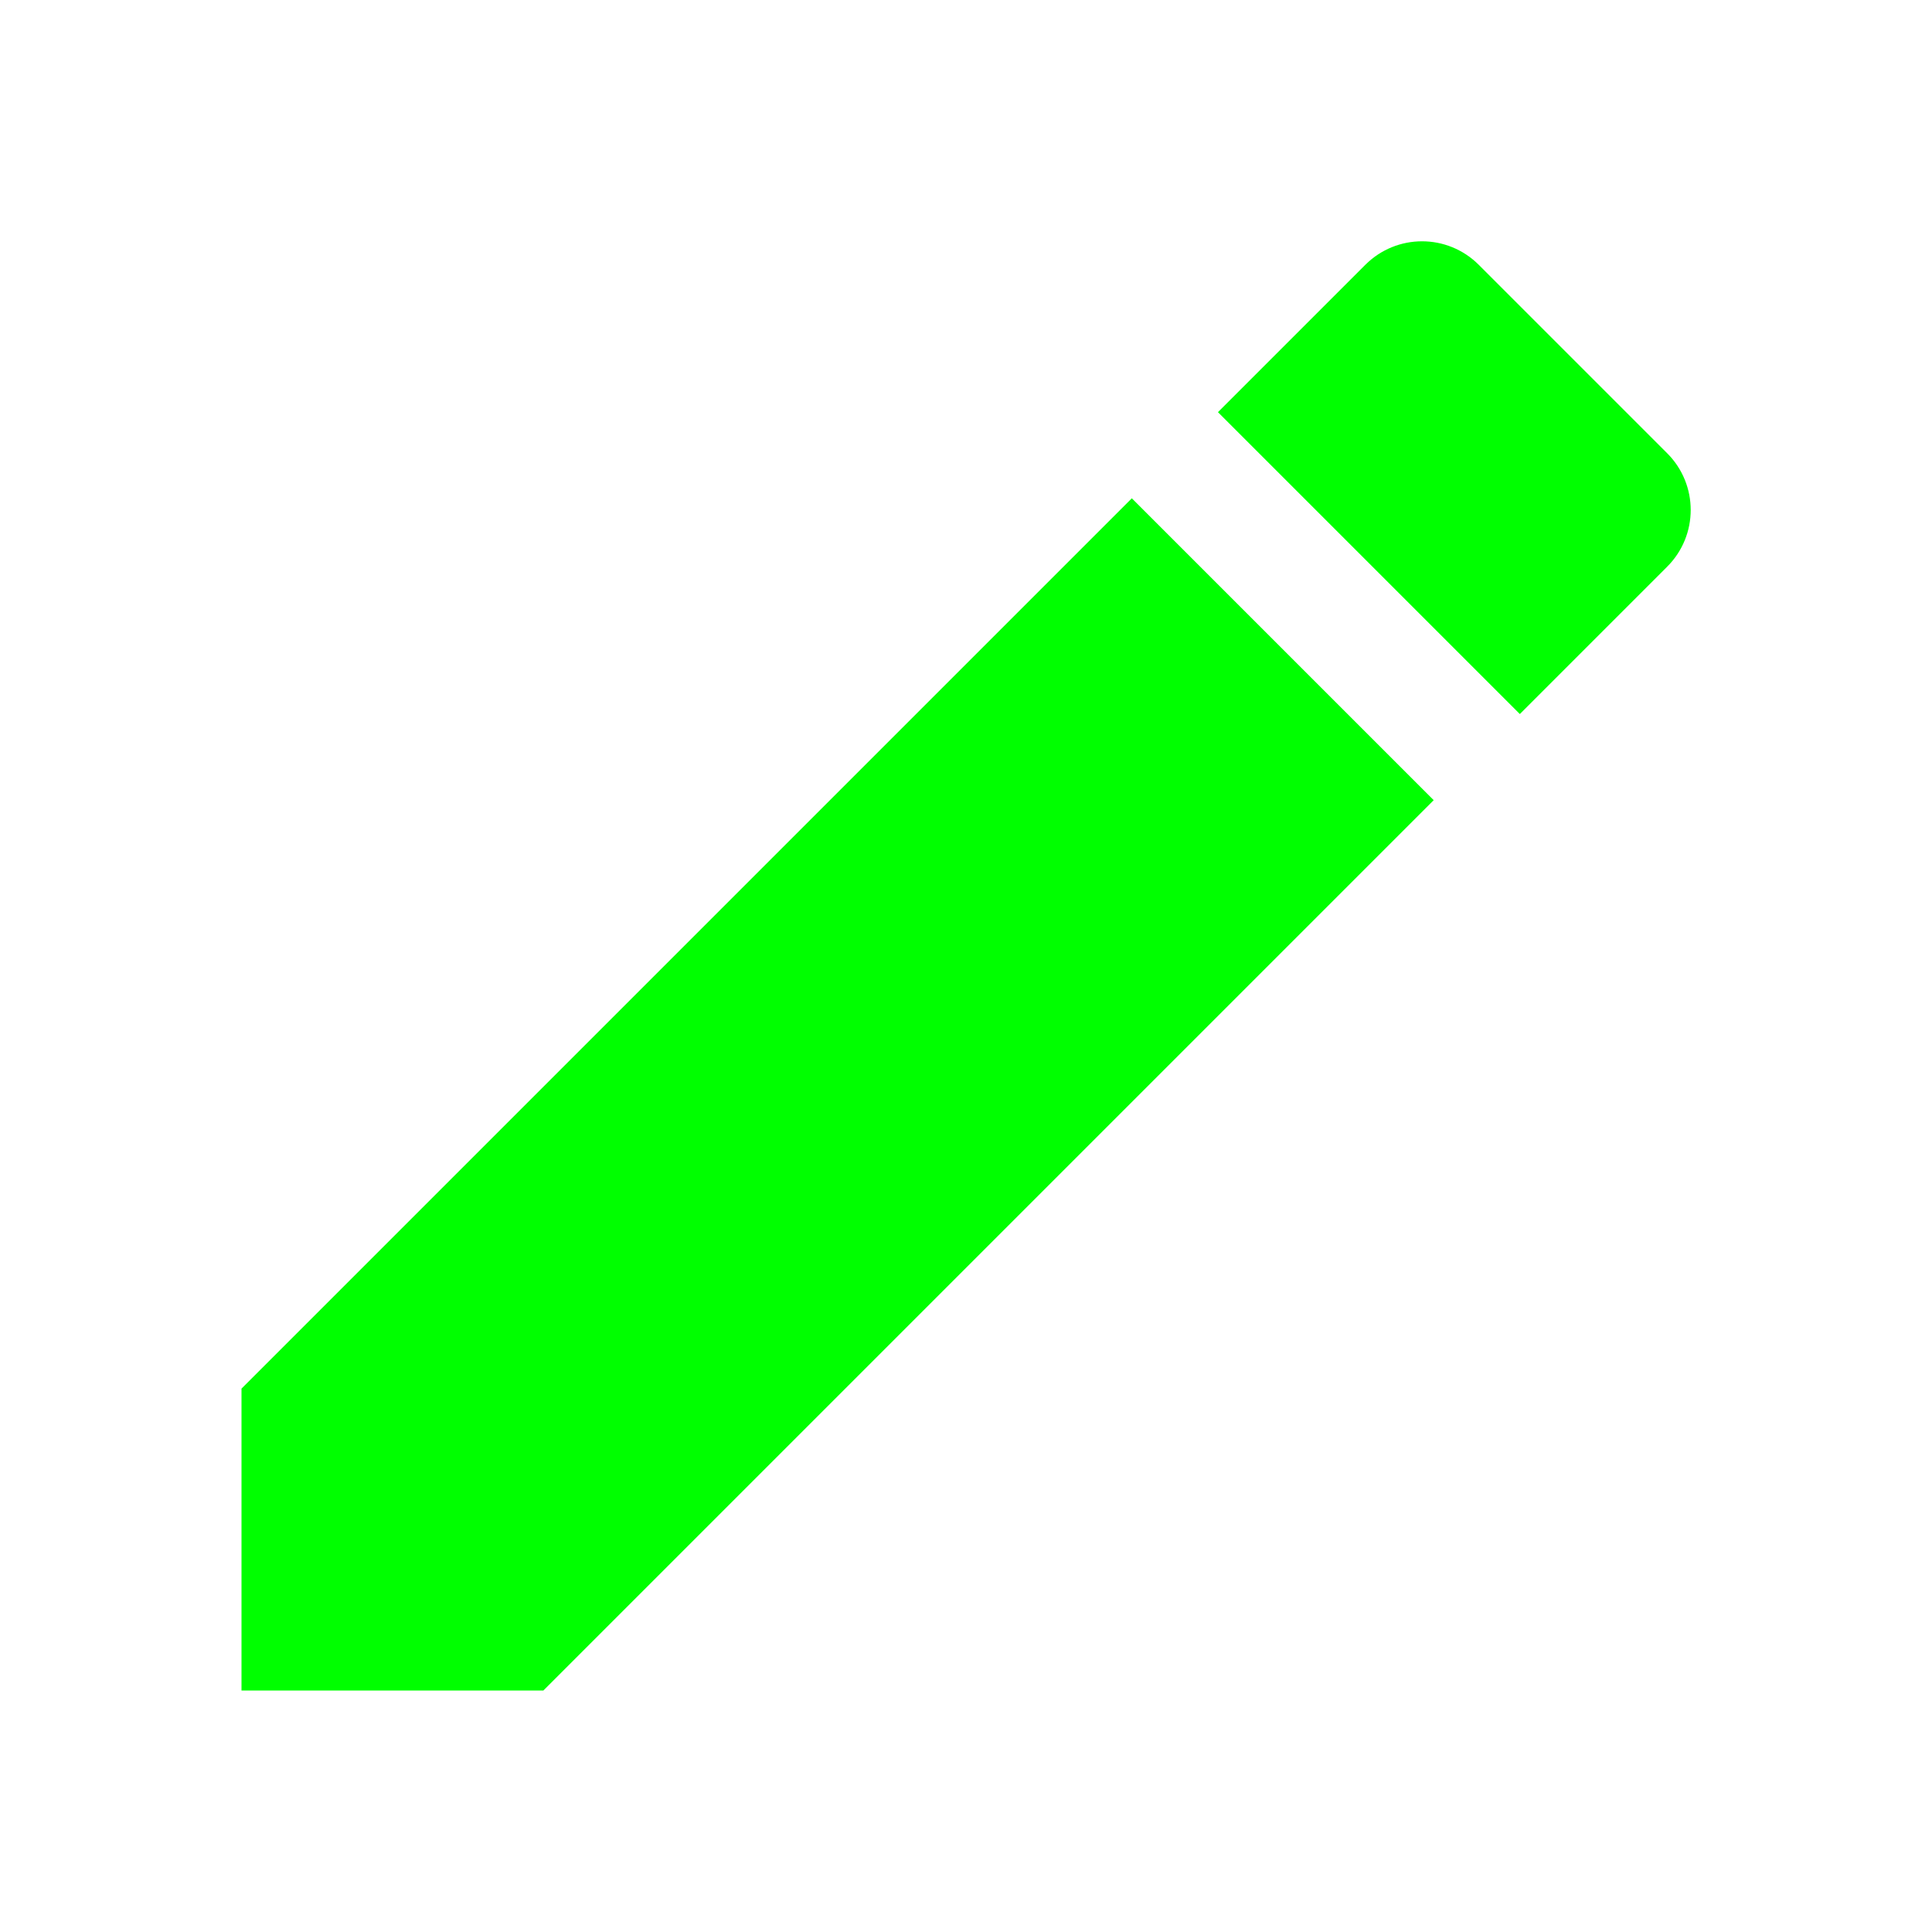
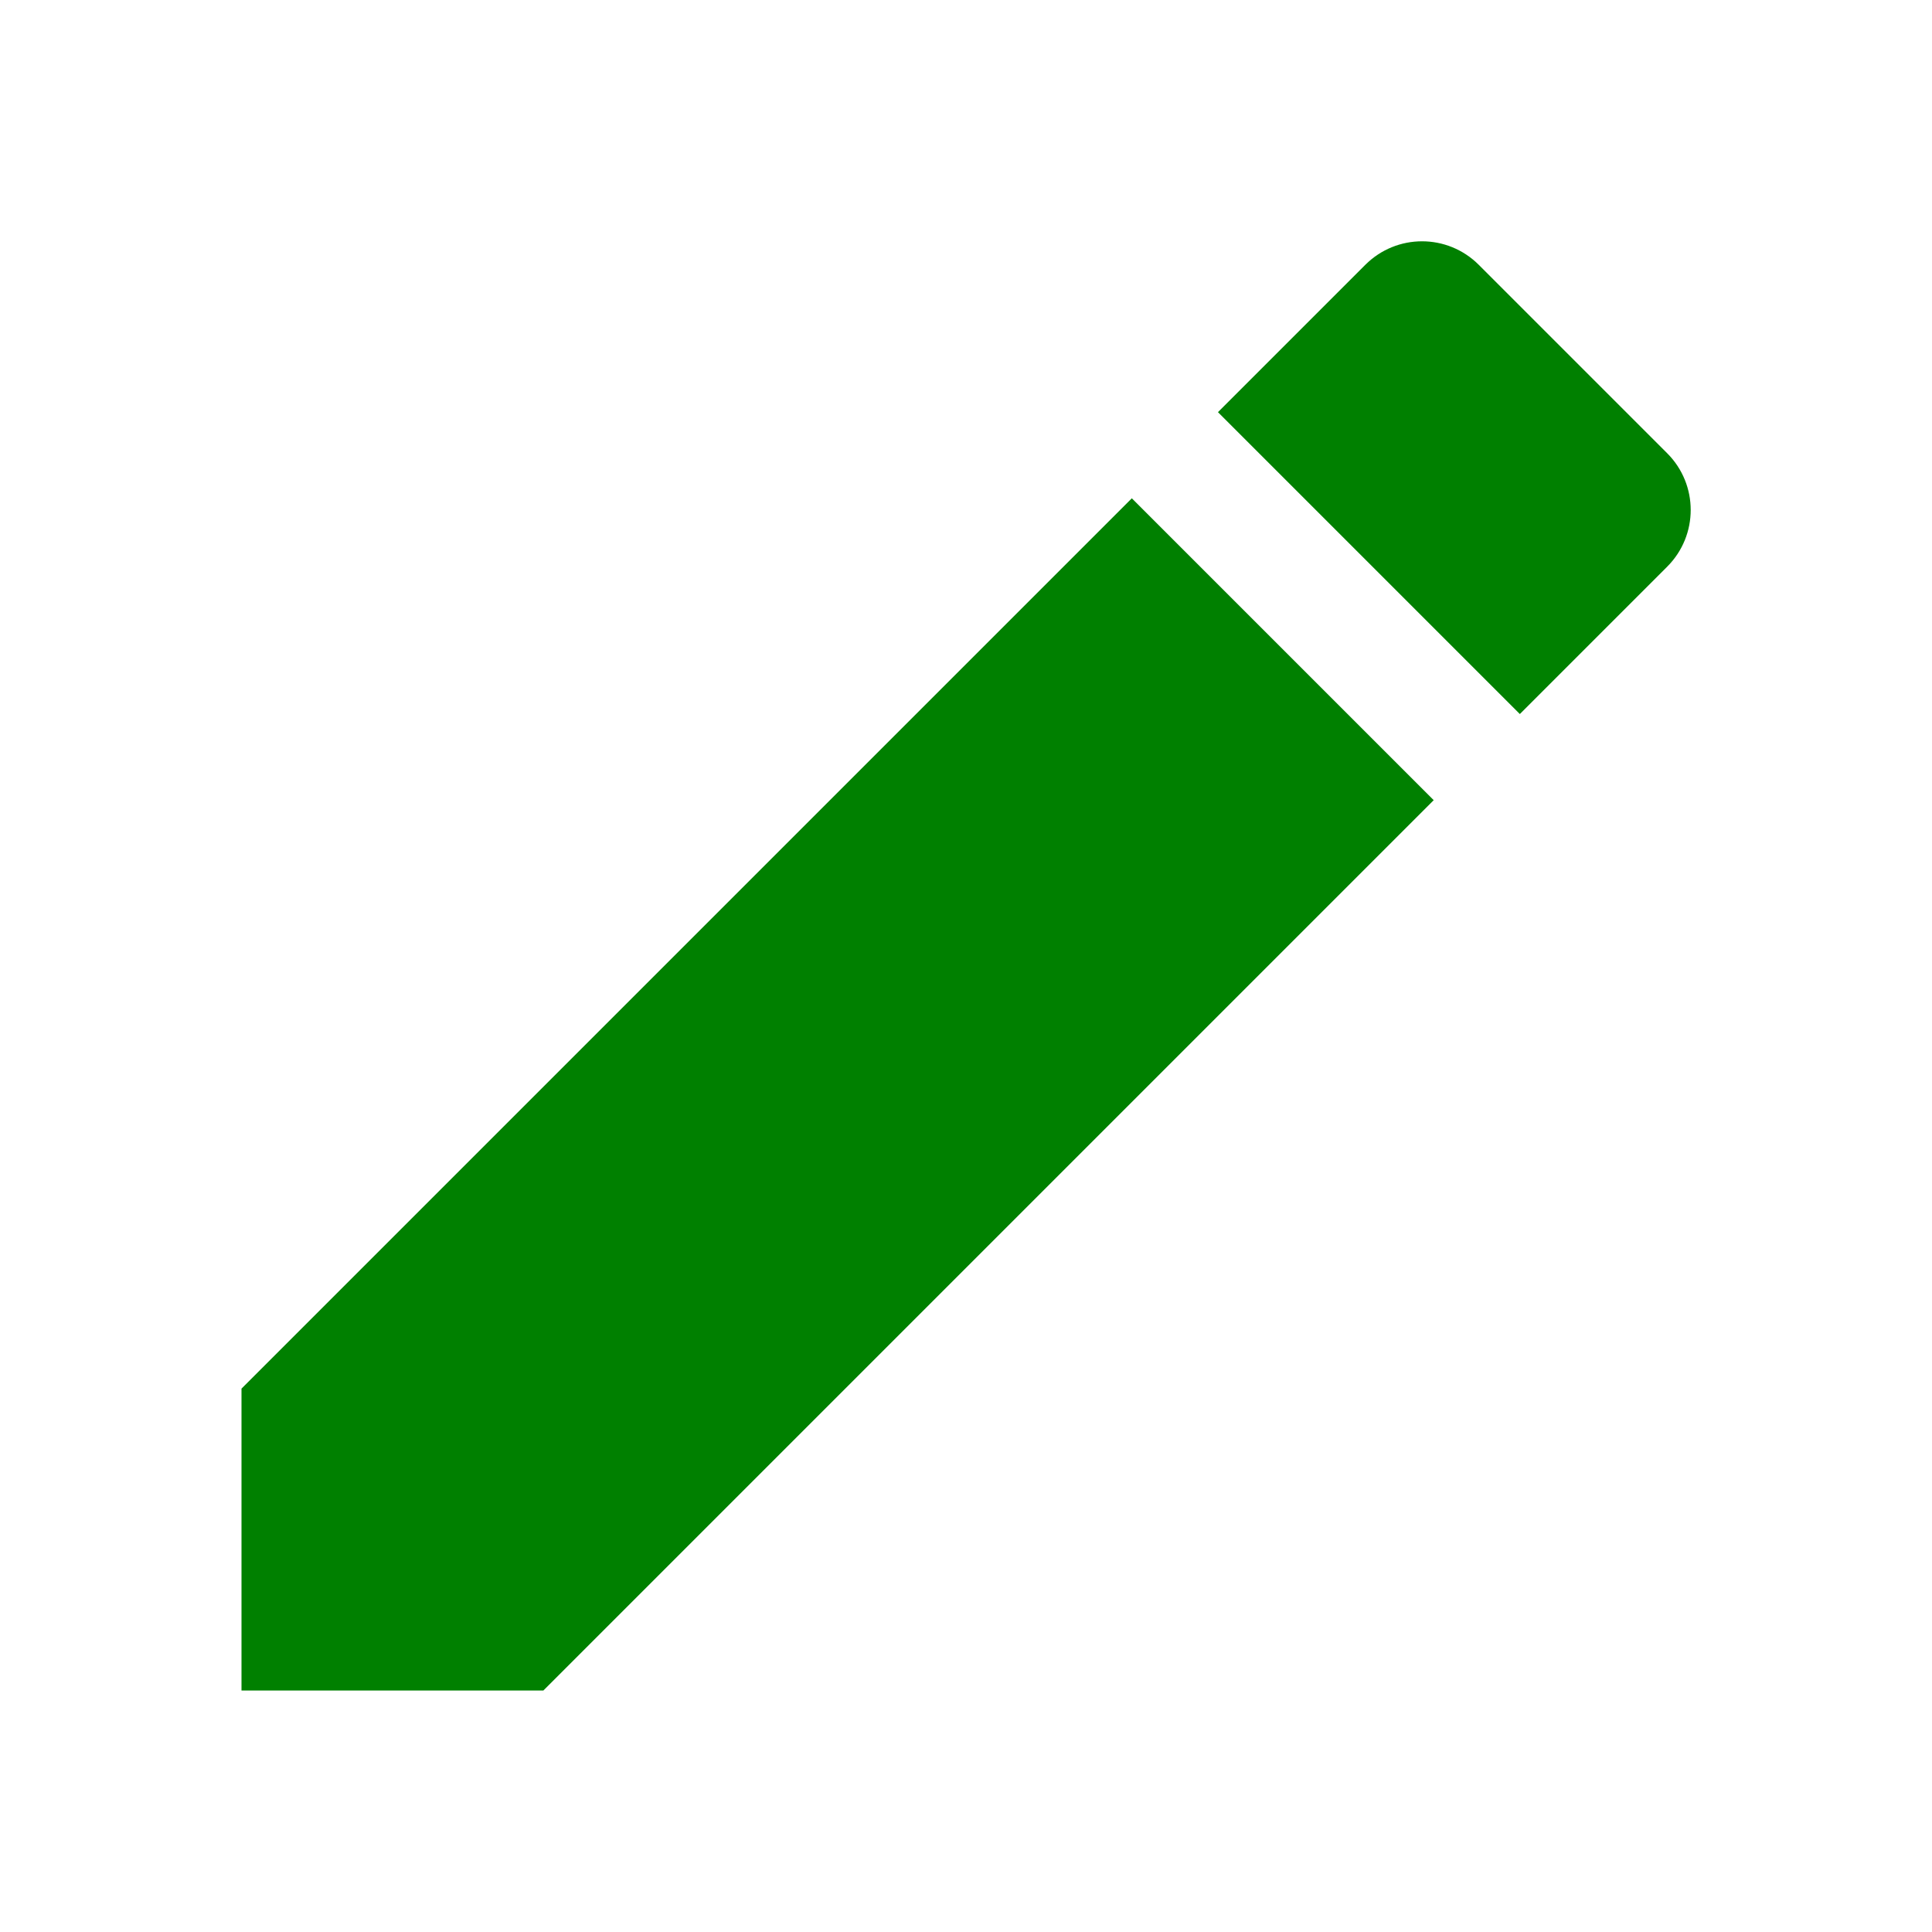
- <svg xmlns="http://www.w3.org/2000/svg" fill="#00ff00" height="24" viewBox="0 0 24 24" width="24">
+ <svg xmlns="http://www.w3.org/2000/svg" fill="green" height="24" viewBox="0 0 24 24" width="24">
  <path d="M3 17.25V21h3.75L17.81 9.94l-3.75-3.75L3 17.25zM20.71 7.04c.39-.39.39-1.02 0-1.41l-2.34-2.34c-.39-.39-1.02-.39-1.41 0l-1.83 1.83 3.75 3.75 1.83-1.83z" />
  <path d="M0 0h24v24H0z" fill="none" />
</svg>
